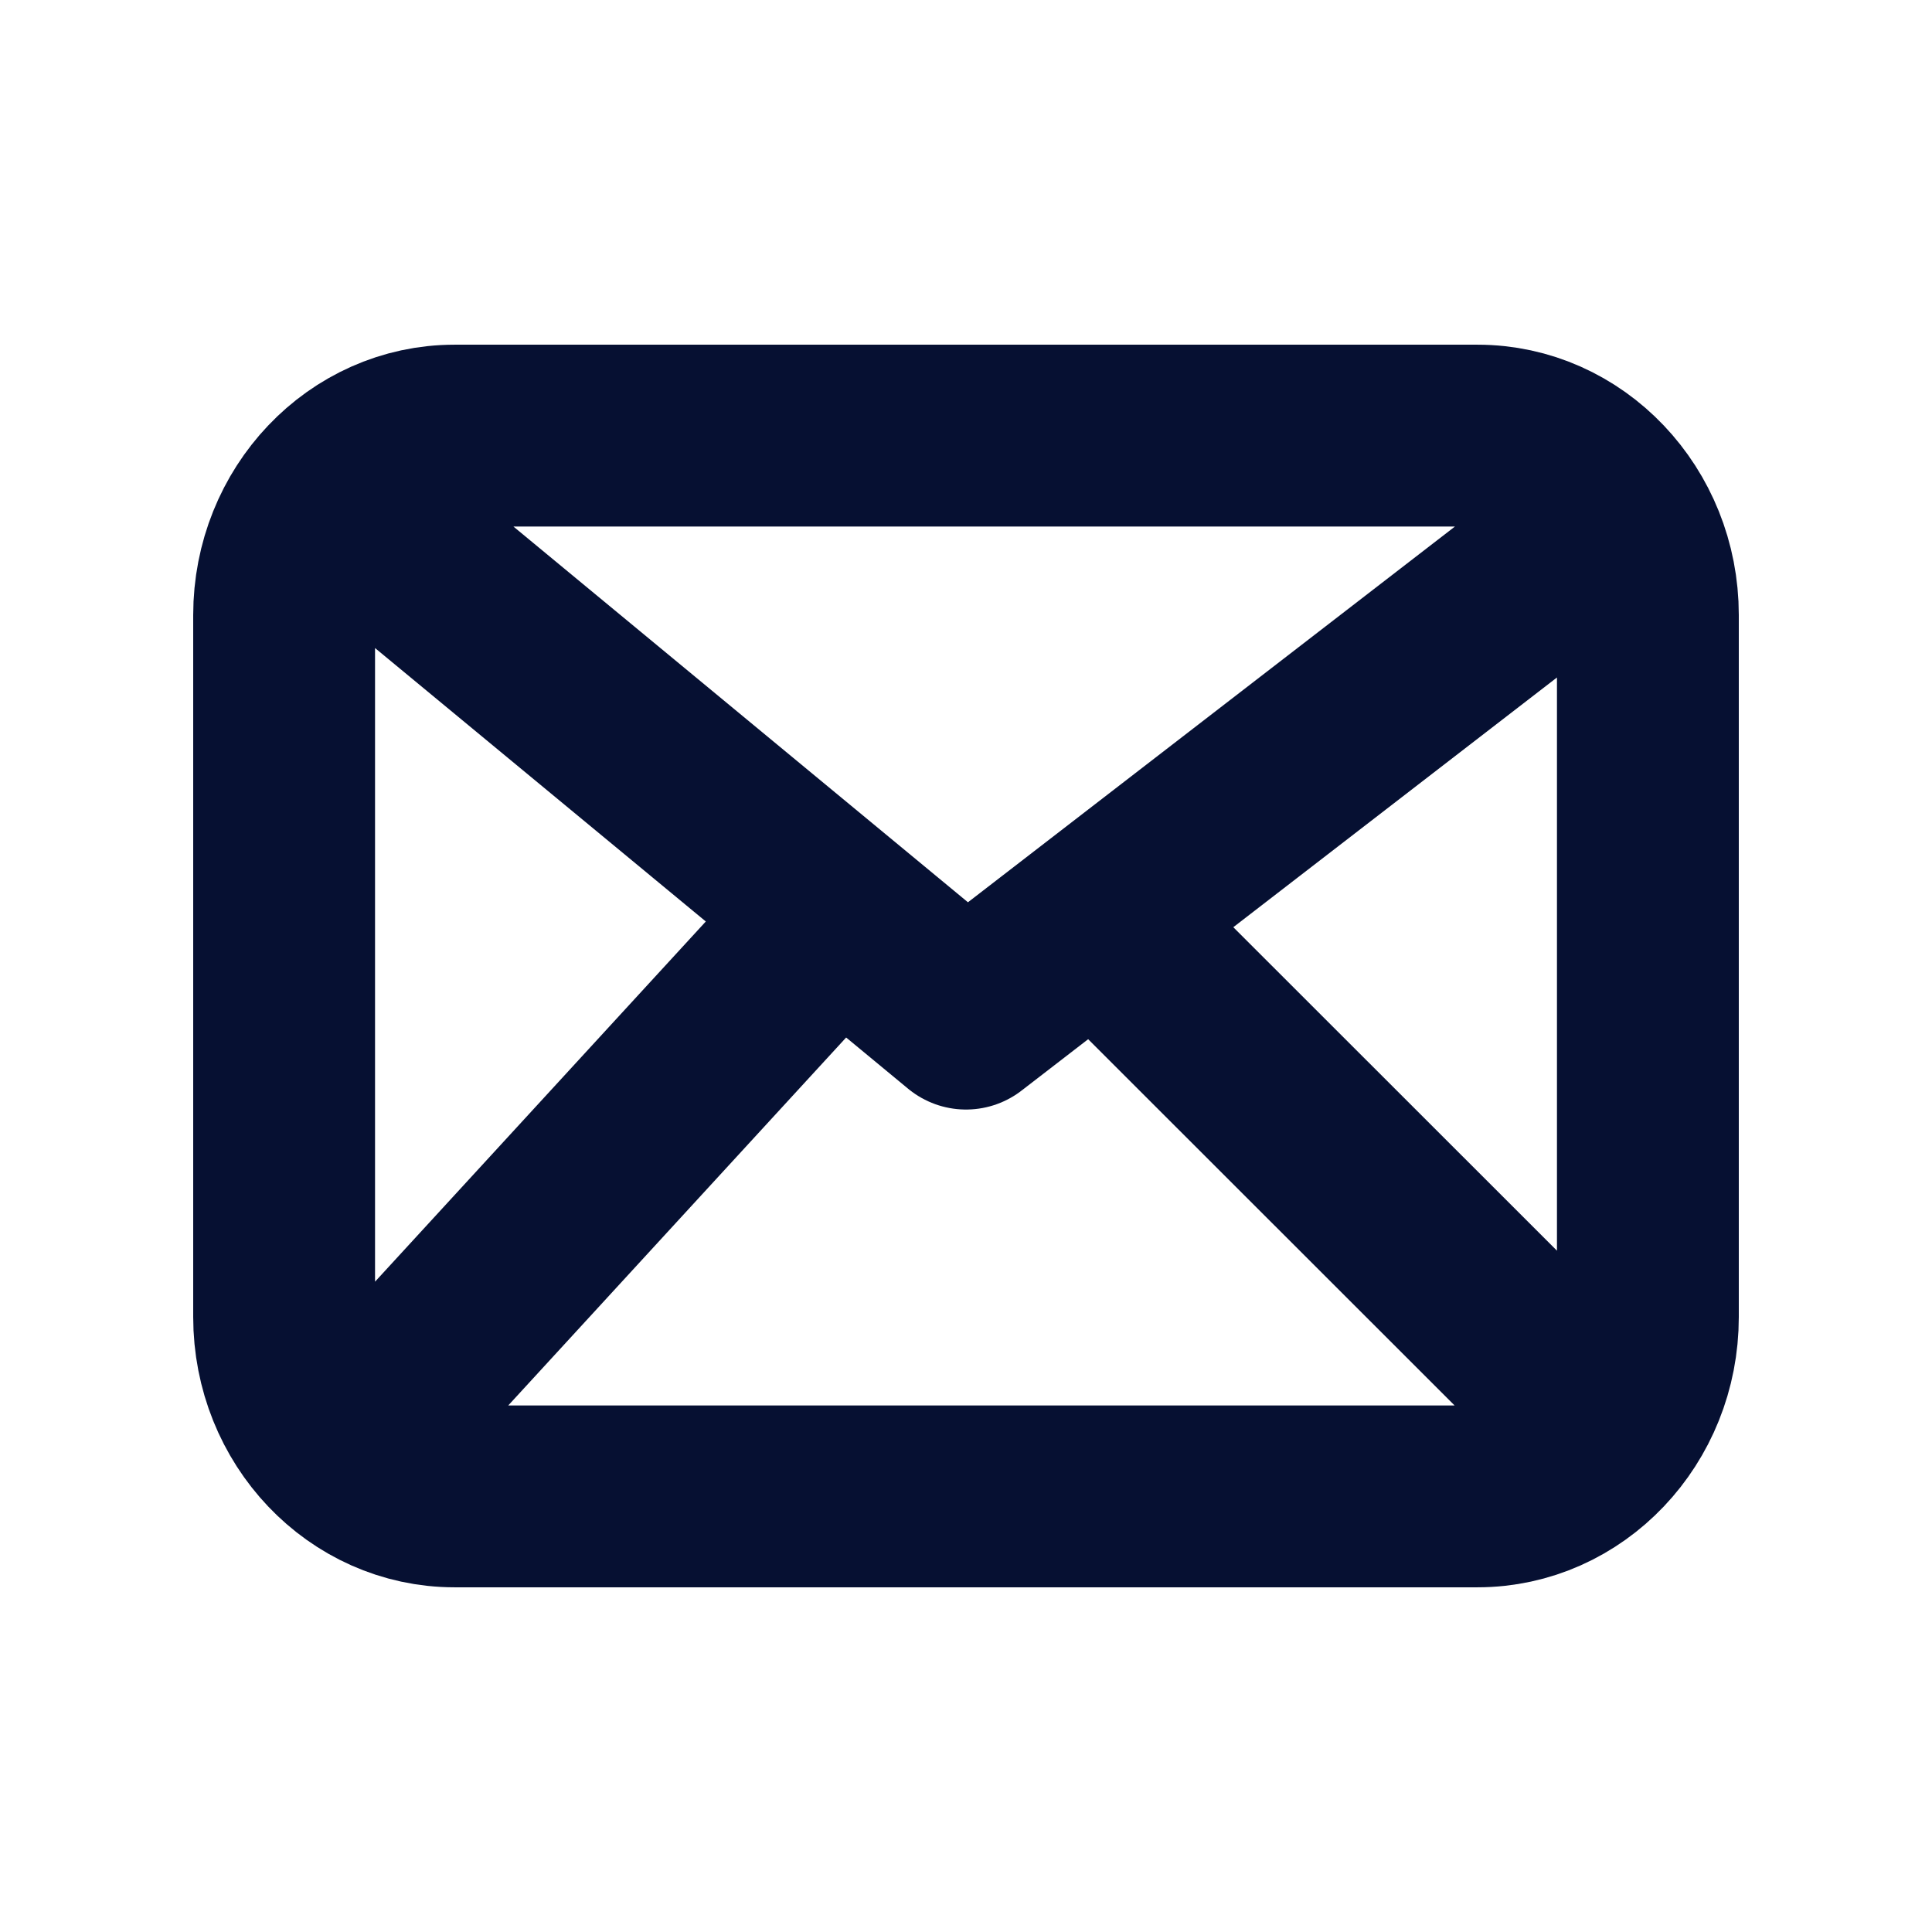
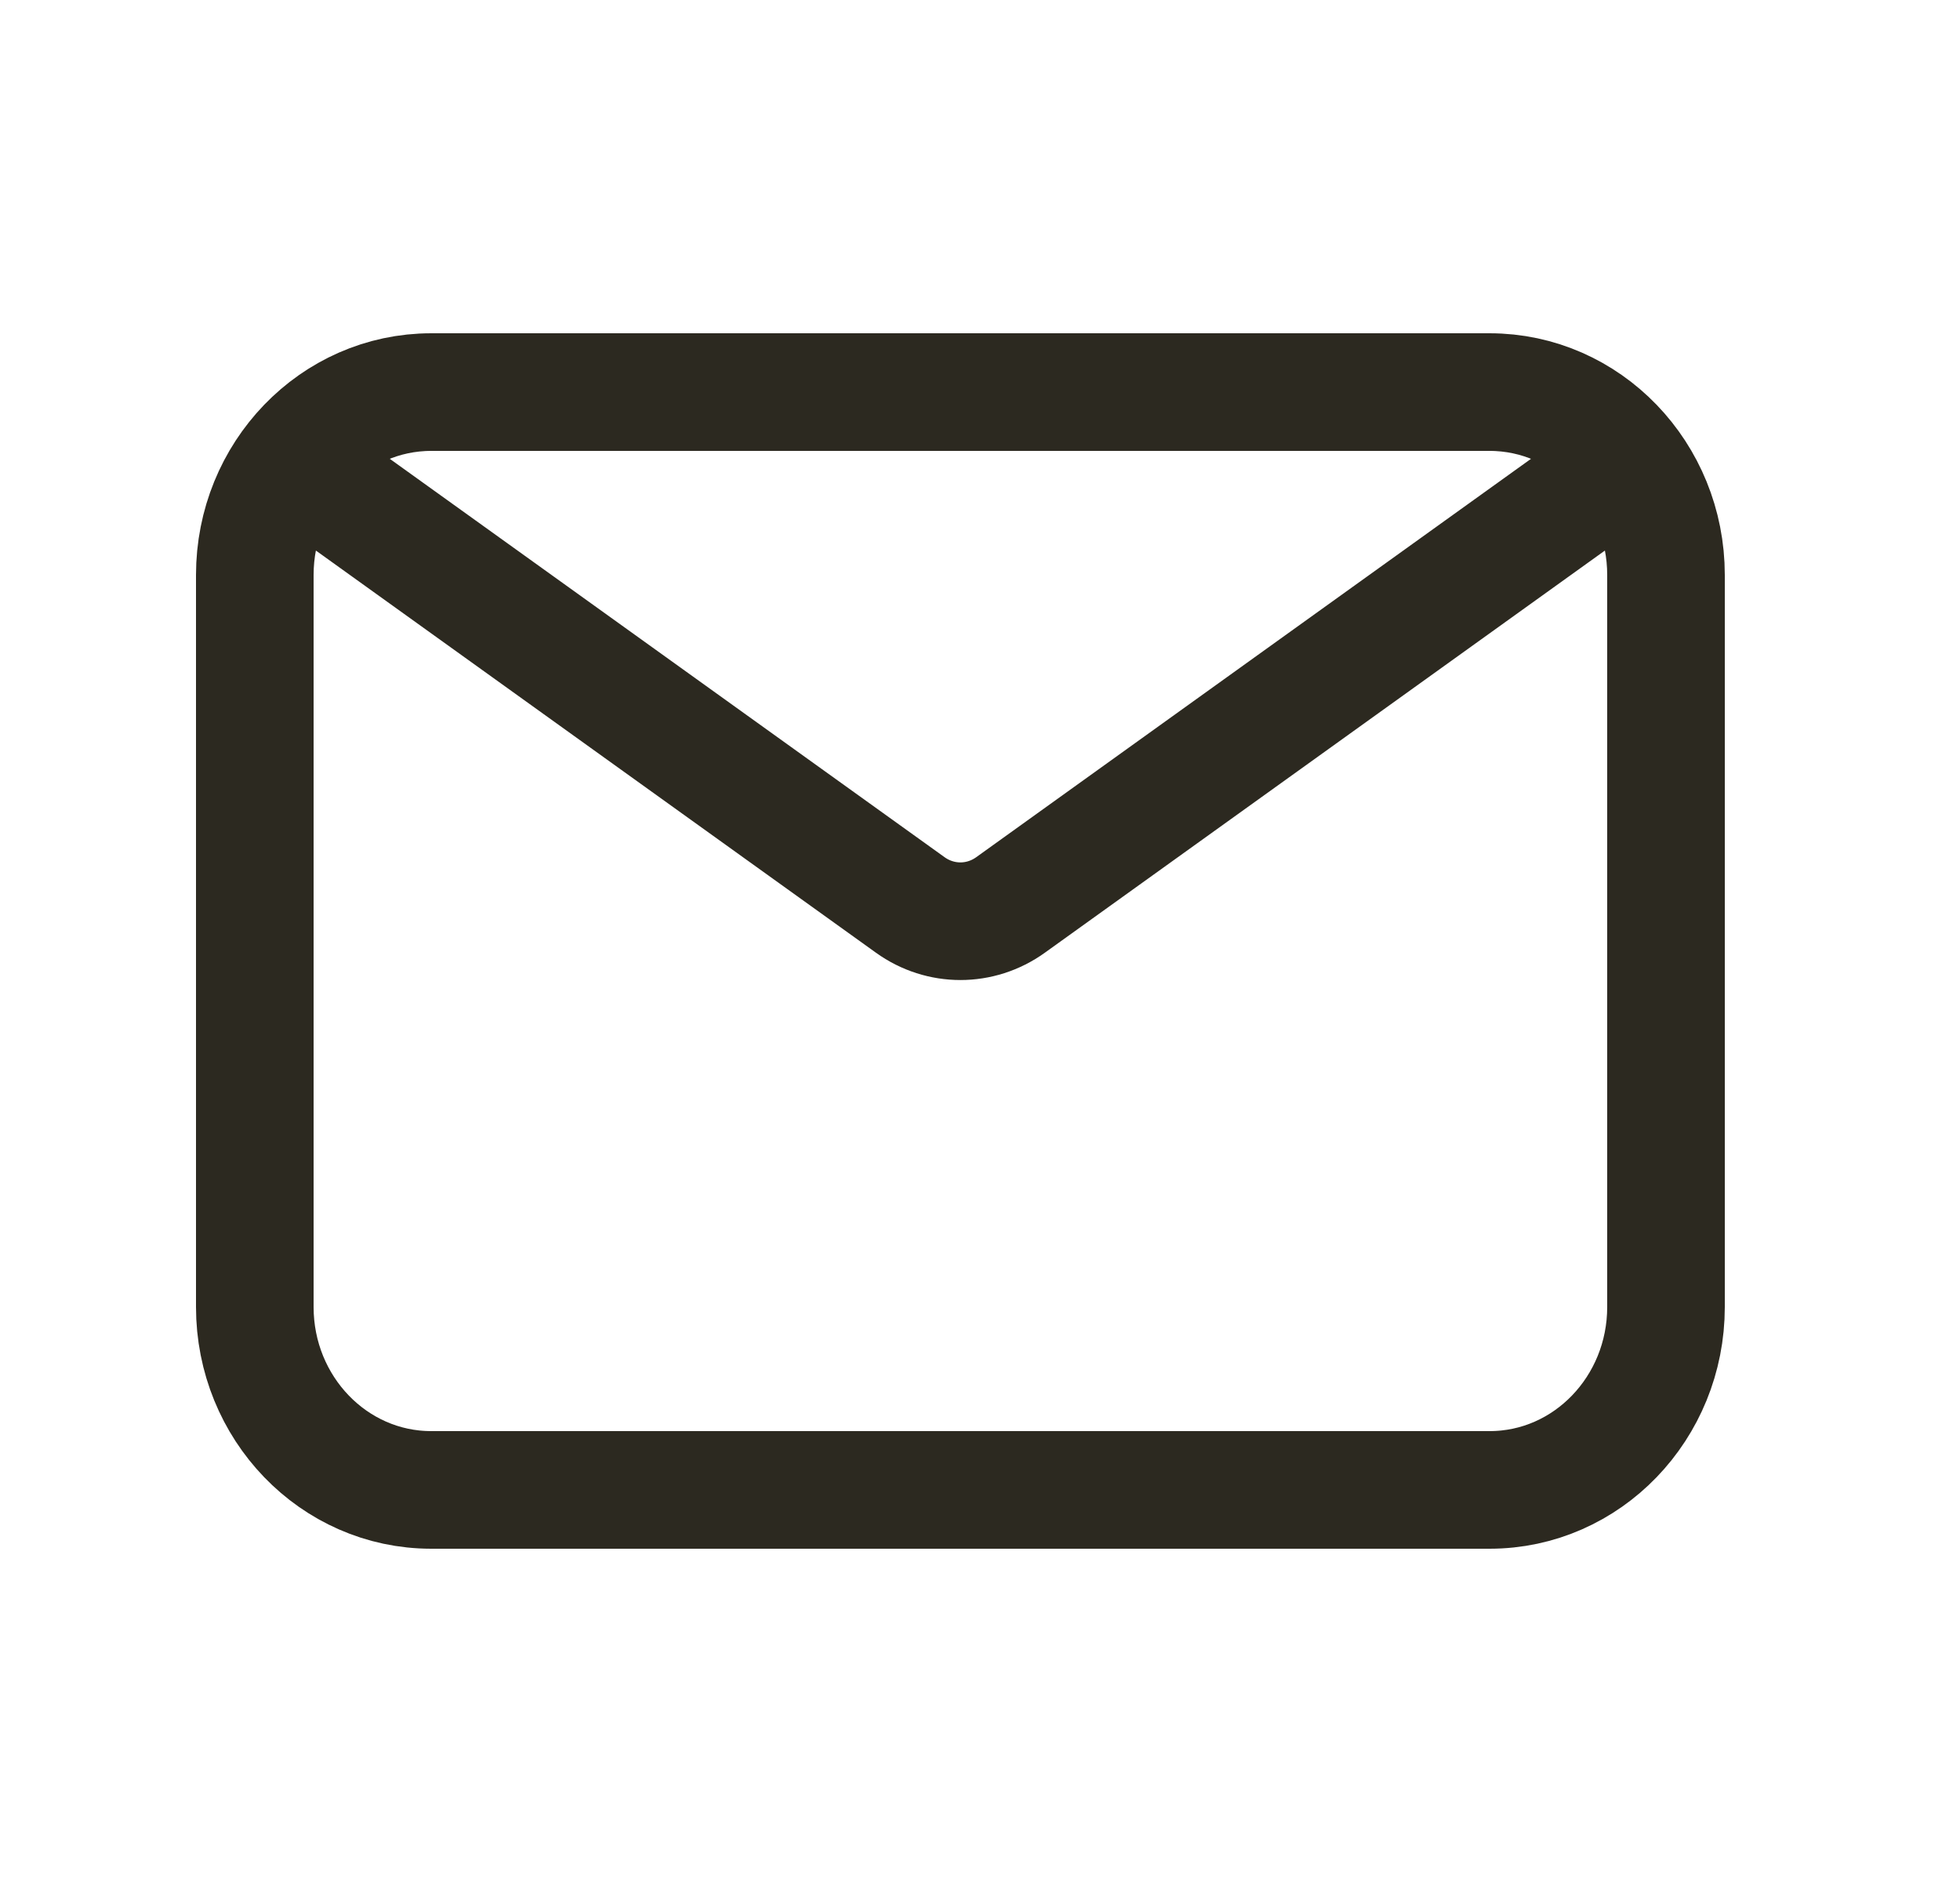
- <svg xmlns="http://www.w3.org/2000/svg" width="17" height="17" viewBox="0 0 17 17" fill="none">
-   <path d="M3.25 4.623L8.5 8.963L14.125 4.623M6.937 8.5L3.25 12.515M13.75 12.186L10.062 8.5M4 13.167C3.172 13.167 2.5 12.46 2.5 11.588V5.412C2.5 4.54 3.172 3.833 4 3.833H13C13.828 3.833 14.5 4.54 14.5 5.412V11.588C14.5 12.46 13.828 13.167 13 13.167H4Z" stroke="#061032" stroke-width="1.6" stroke-linecap="round" stroke-linejoin="round" />
+ <svg xmlns="http://www.w3.org/2000/svg" width="25" height="24" viewBox="0 0 25 24" fill="none">
+   <path d="M4.938 6.75L11.61 11.54C11.995 11.817 12.505 11.817 12.89 11.54L19.562 6.75M5.5 19H19C20.243 19 21.25 17.955 21.25 16.667V7.333C21.25 6.045 20.243 5 19 5H5.5C4.257 5 3.25 6.045 3.25 7.333V16.667C3.25 17.955 4.257 19 5.5 19Z" stroke="#2C2920" stroke-width="1.5" stroke-linecap="square" stroke-linejoin="round" />
</svg>
